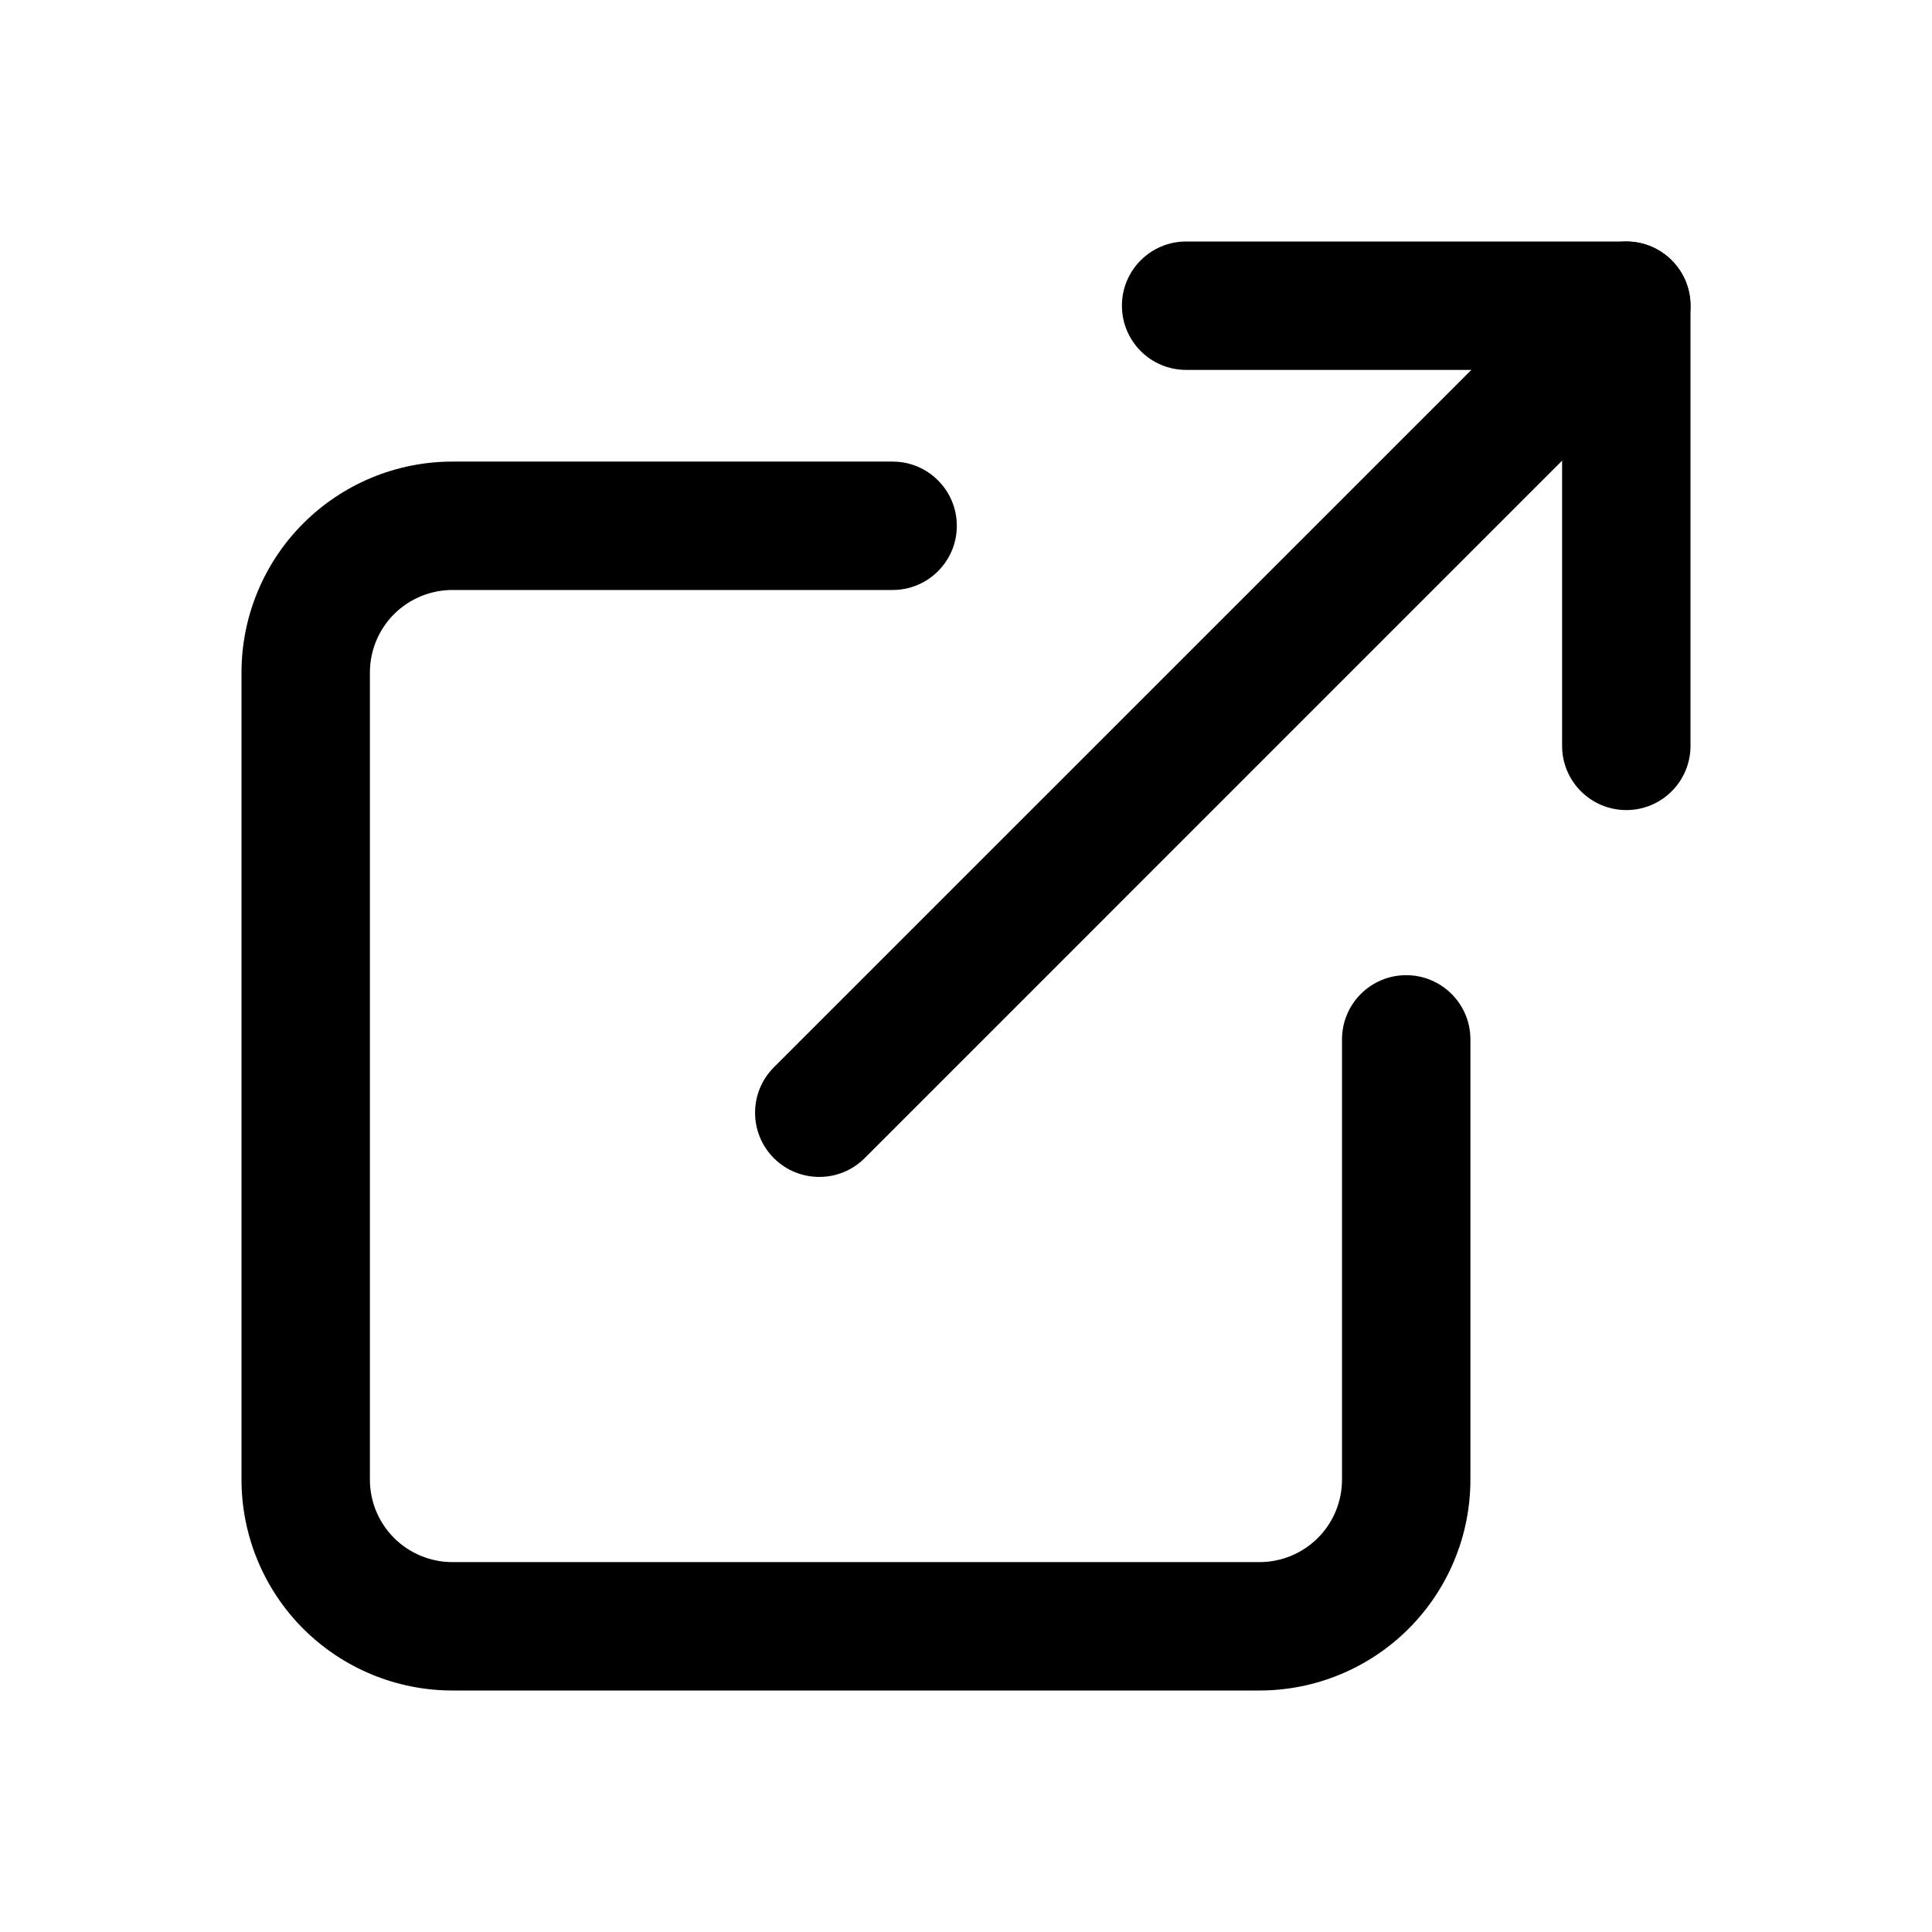
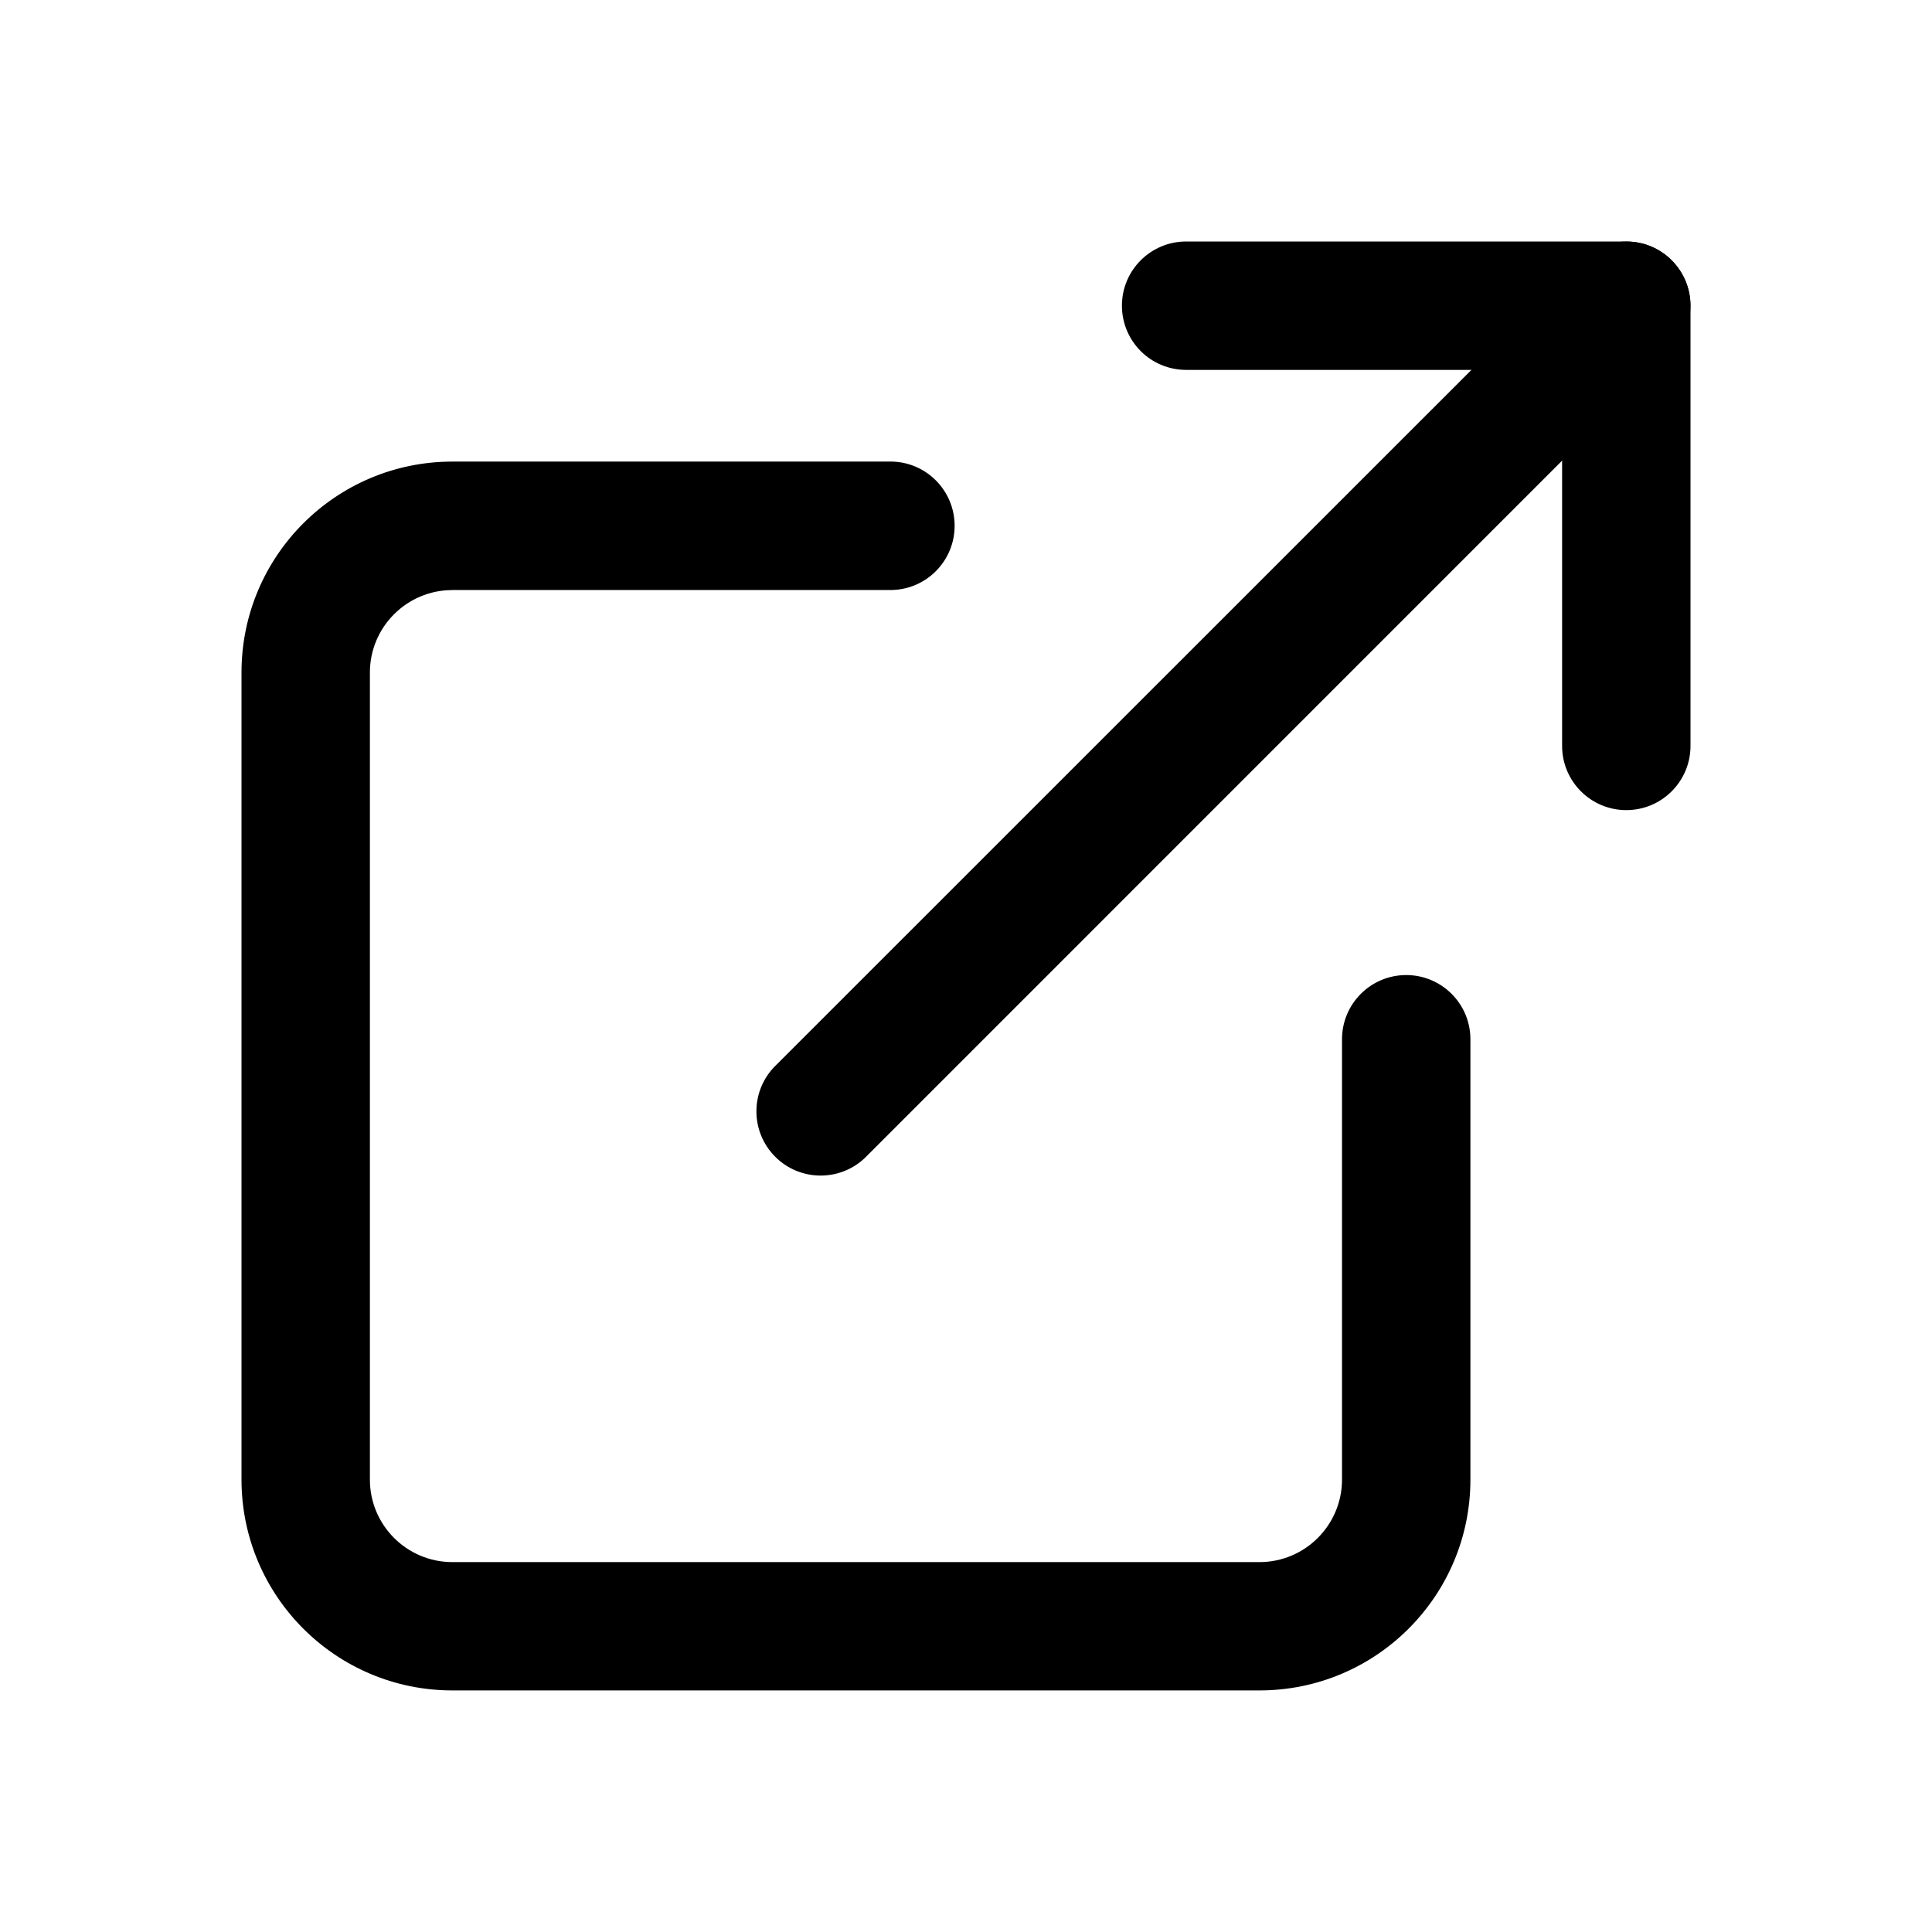
- <svg xmlns="http://www.w3.org/2000/svg" aria-hidden="true" data-testid="test-icon" fill="none" viewBox="0 0 24 24">
-   <path fillRule="evenodd" clipRule="evenodd" d="M5.62 7.329C5.348 7.329 5.088 7.437 4.895 7.629C4.703 7.822 4.595 8.082 4.595 8.354V18.38C4.595 18.652 4.703 18.913 4.895 19.105C5.088 19.297 5.348 19.405 5.62 19.405H15.646C15.918 19.405 16.178 19.297 16.371 19.105C16.563 18.913 16.671 18.652 16.671 18.38V12.911C16.671 12.471 17.028 12.114 17.468 12.114C17.909 12.114 18.266 12.471 18.266 12.911V18.38C18.266 19.075 17.99 19.741 17.498 20.233C17.007 20.724 16.34 21 15.646 21H5.62C4.925 21 4.259 20.724 3.767 20.233C3.276 19.741 3 19.075 3 18.38V8.354C3 7.66 3.276 6.993 3.767 6.502C4.259 6.01 4.925 5.734 5.62 5.734H11.089C11.529 5.734 11.886 6.091 11.886 6.532C11.886 6.972 11.529 7.329 11.089 7.329H5.62Z" fill="currentColor" />
-   <path fillRule="evenodd" clipRule="evenodd" d="M13.937 3.797C13.937 3.357 14.294 3 14.734 3H20.203C20.643 3 21 3.357 21 3.797V9.266C21 9.706 20.643 10.063 20.203 10.063C19.762 10.063 19.405 9.706 19.405 9.266V4.595H14.734C14.294 4.595 13.937 4.238 13.937 3.797Z" fill="currentColor" />
-   <path fillRule="evenodd" clipRule="evenodd" d="M20.766 3.234C21.078 3.545 21.078 4.05 20.766 4.361L10.741 14.387C10.43 14.698 9.925 14.698 9.613 14.387C9.302 14.075 9.302 13.57 9.613 13.259L19.639 3.234C19.95 2.922 20.455 2.922 20.766 3.234Z" fill="currentColor" />
+ <svg xmlns="http://www.w3.org/2000/svg" aria-hidden="true" data-testid="test-icon" fill="currentColor" viewBox="0 0 24 24">
+   <path fill-rule="evenodd" clip-rule="evenodd" d="M5.62 7.33a1.025 1.025 0 00-1.025 1.024V18.38a1.025 1.025 0 001.025 1.025h10.026a1.026 1.026 0 001.025-1.025V12.91a.797.797 0 111.595 0v5.469a2.62 2.62 0 01-2.62 2.62H5.62A2.62 2.62 0 013 18.38V8.354a2.62 2.62 0 012.62-2.62h5.469a.798.798 0 010 1.595H5.62zM13.937 3.797c0-.44.357-.797.797-.797h5.469c.44 0 .797.357.797.797v5.469a.797.797 0 11-1.595 0V4.595h-4.67a.797.797 0 01-.798-.798z" />
+   <path fill-rule="evenodd" clip-rule="evenodd" d="M20.766 3.234a.797.797 0 010 1.127L10.741 14.387a.798.798 0 01-1.128-1.128L19.64 3.234a.797.797 0 011.127 0z" />
</svg>
